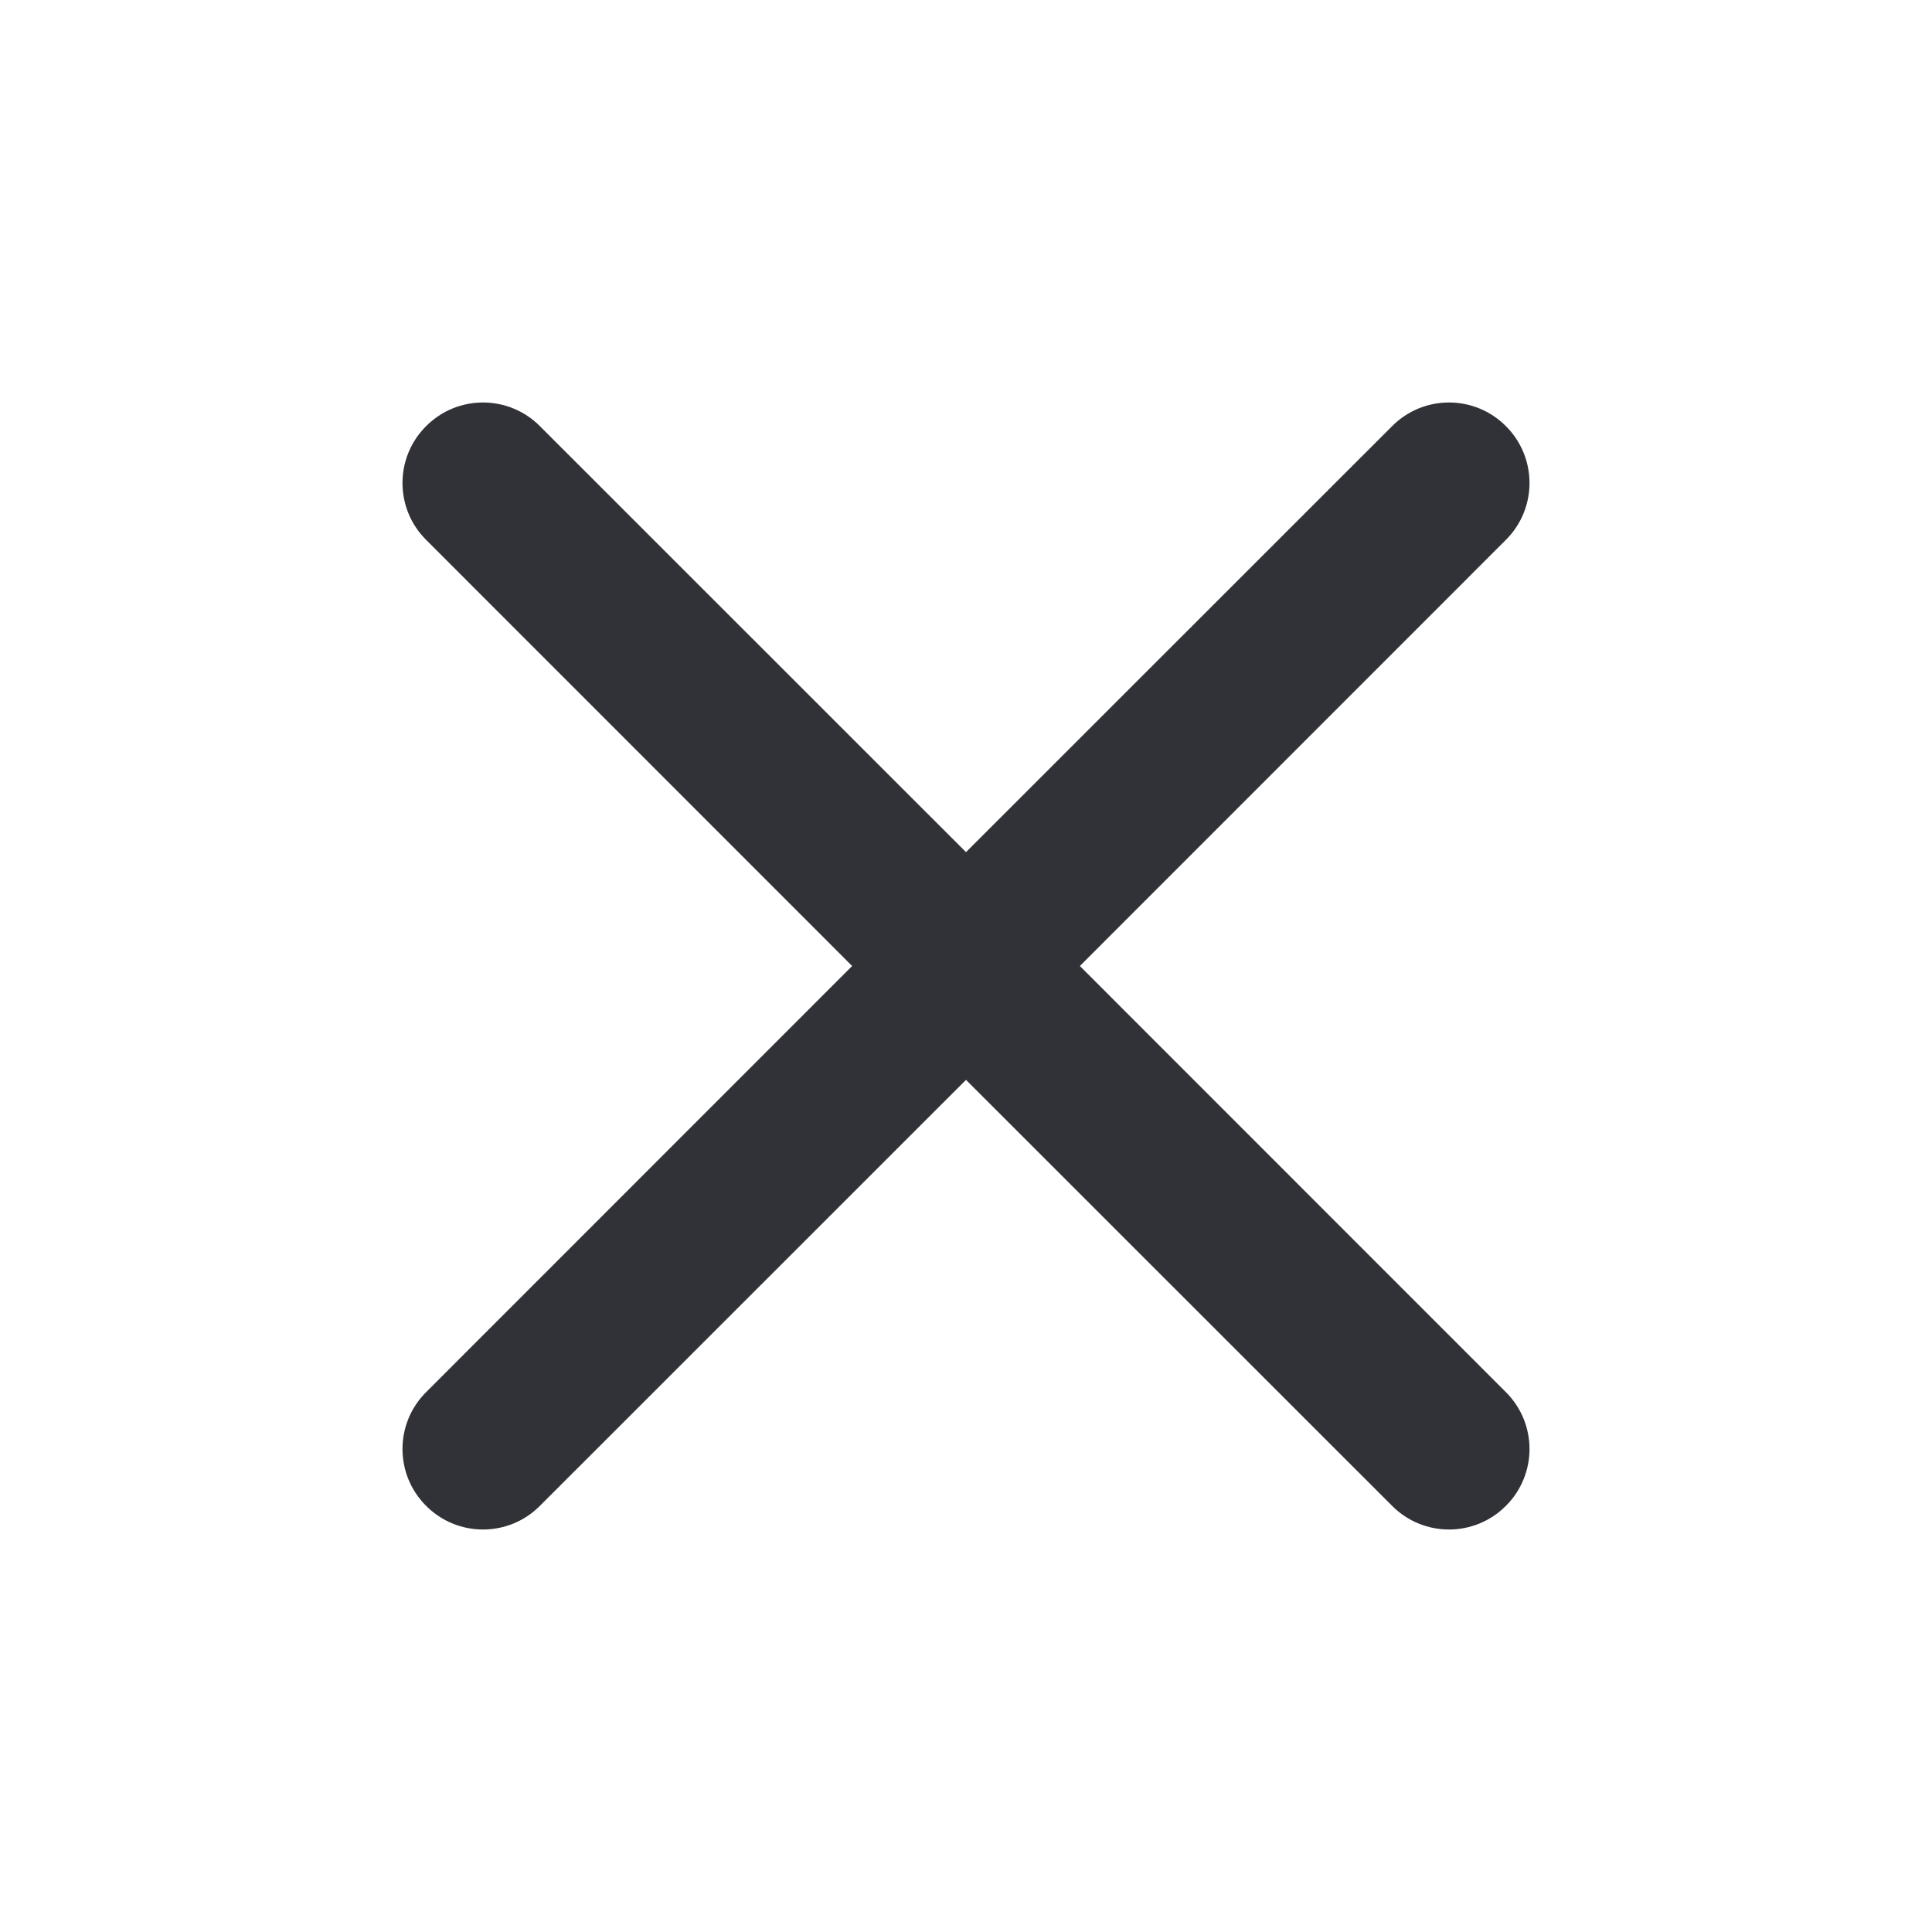
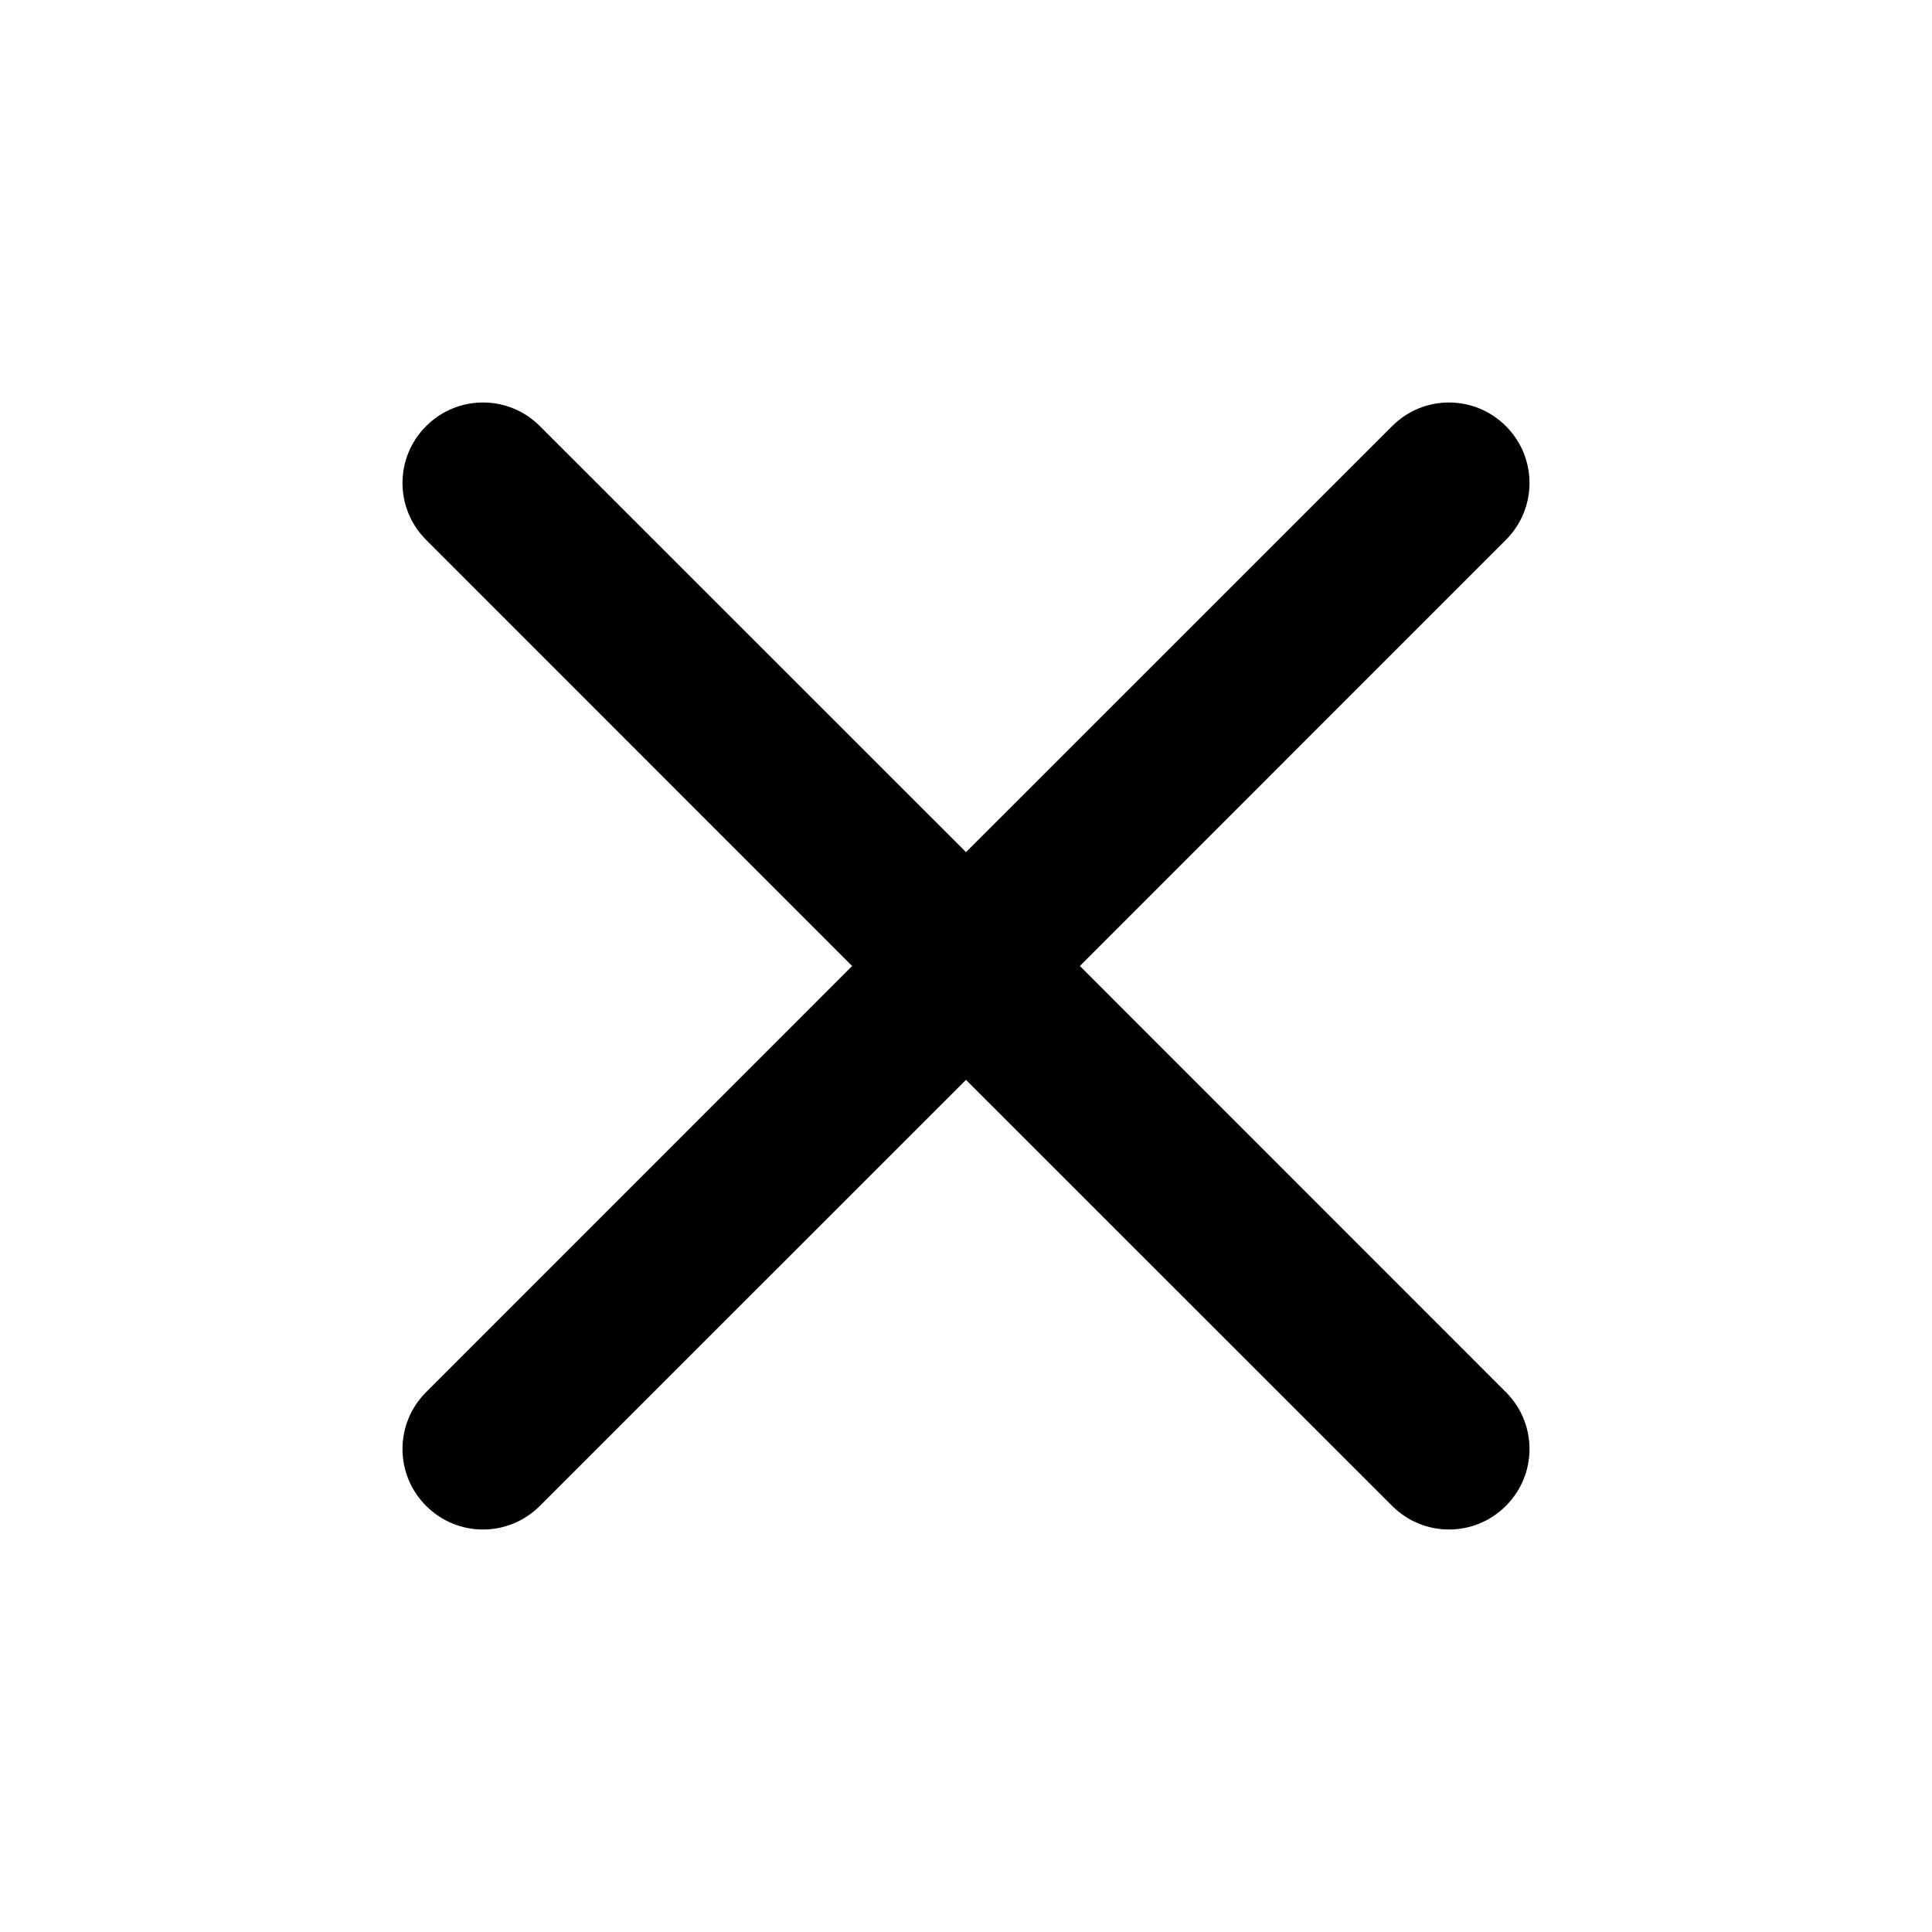
- <svg xmlns="http://www.w3.org/2000/svg" width="16" height="16" viewBox="0 0 16 16" fill="none">
-   <path fill-rule="evenodd" clip-rule="evenodd" d="M12.471 4.471C12.732 4.211 12.732 3.789 12.471 3.529C12.211 3.268 11.789 3.268 11.529 3.529L8 7.057L4.471 3.529C4.211 3.268 3.789 3.268 3.529 3.529C3.268 3.789 3.268 4.211 3.529 4.471L7.057 8L3.529 11.529C3.268 11.789 3.268 12.211 3.529 12.471C3.789 12.732 4.211 12.732 4.471 12.471L8 8.943L11.529 12.471C11.789 12.732 12.211 12.732 12.471 12.471C12.732 12.211 12.732 11.789 12.471 11.529L8.943 8L12.471 4.471Z" fill="#313237" />
+ <svg xmlns="http://www.w3.org/2000/svg" width="16" height="16" viewBox="0 0 16 16" fill="currentColor">
+   <path fill-rule="evenodd" clip-rule="evenodd" d="M12.471 4.471C12.732 4.211 12.732 3.789 12.471 3.529C12.211 3.268 11.789 3.268 11.529 3.529L8 7.057L4.471 3.529C4.211 3.268 3.789 3.268 3.529 3.529C3.268 3.789 3.268 4.211 3.529 4.471L7.057 8L3.529 11.529C3.268 11.789 3.268 12.211 3.529 12.471C3.789 12.732 4.211 12.732 4.471 12.471L8 8.943L11.529 12.471C11.789 12.732 12.211 12.732 12.471 12.471C12.732 12.211 12.732 11.789 12.471 11.529L8.943 8L12.471 4.471Z" fill="currentColor" />
</svg>
